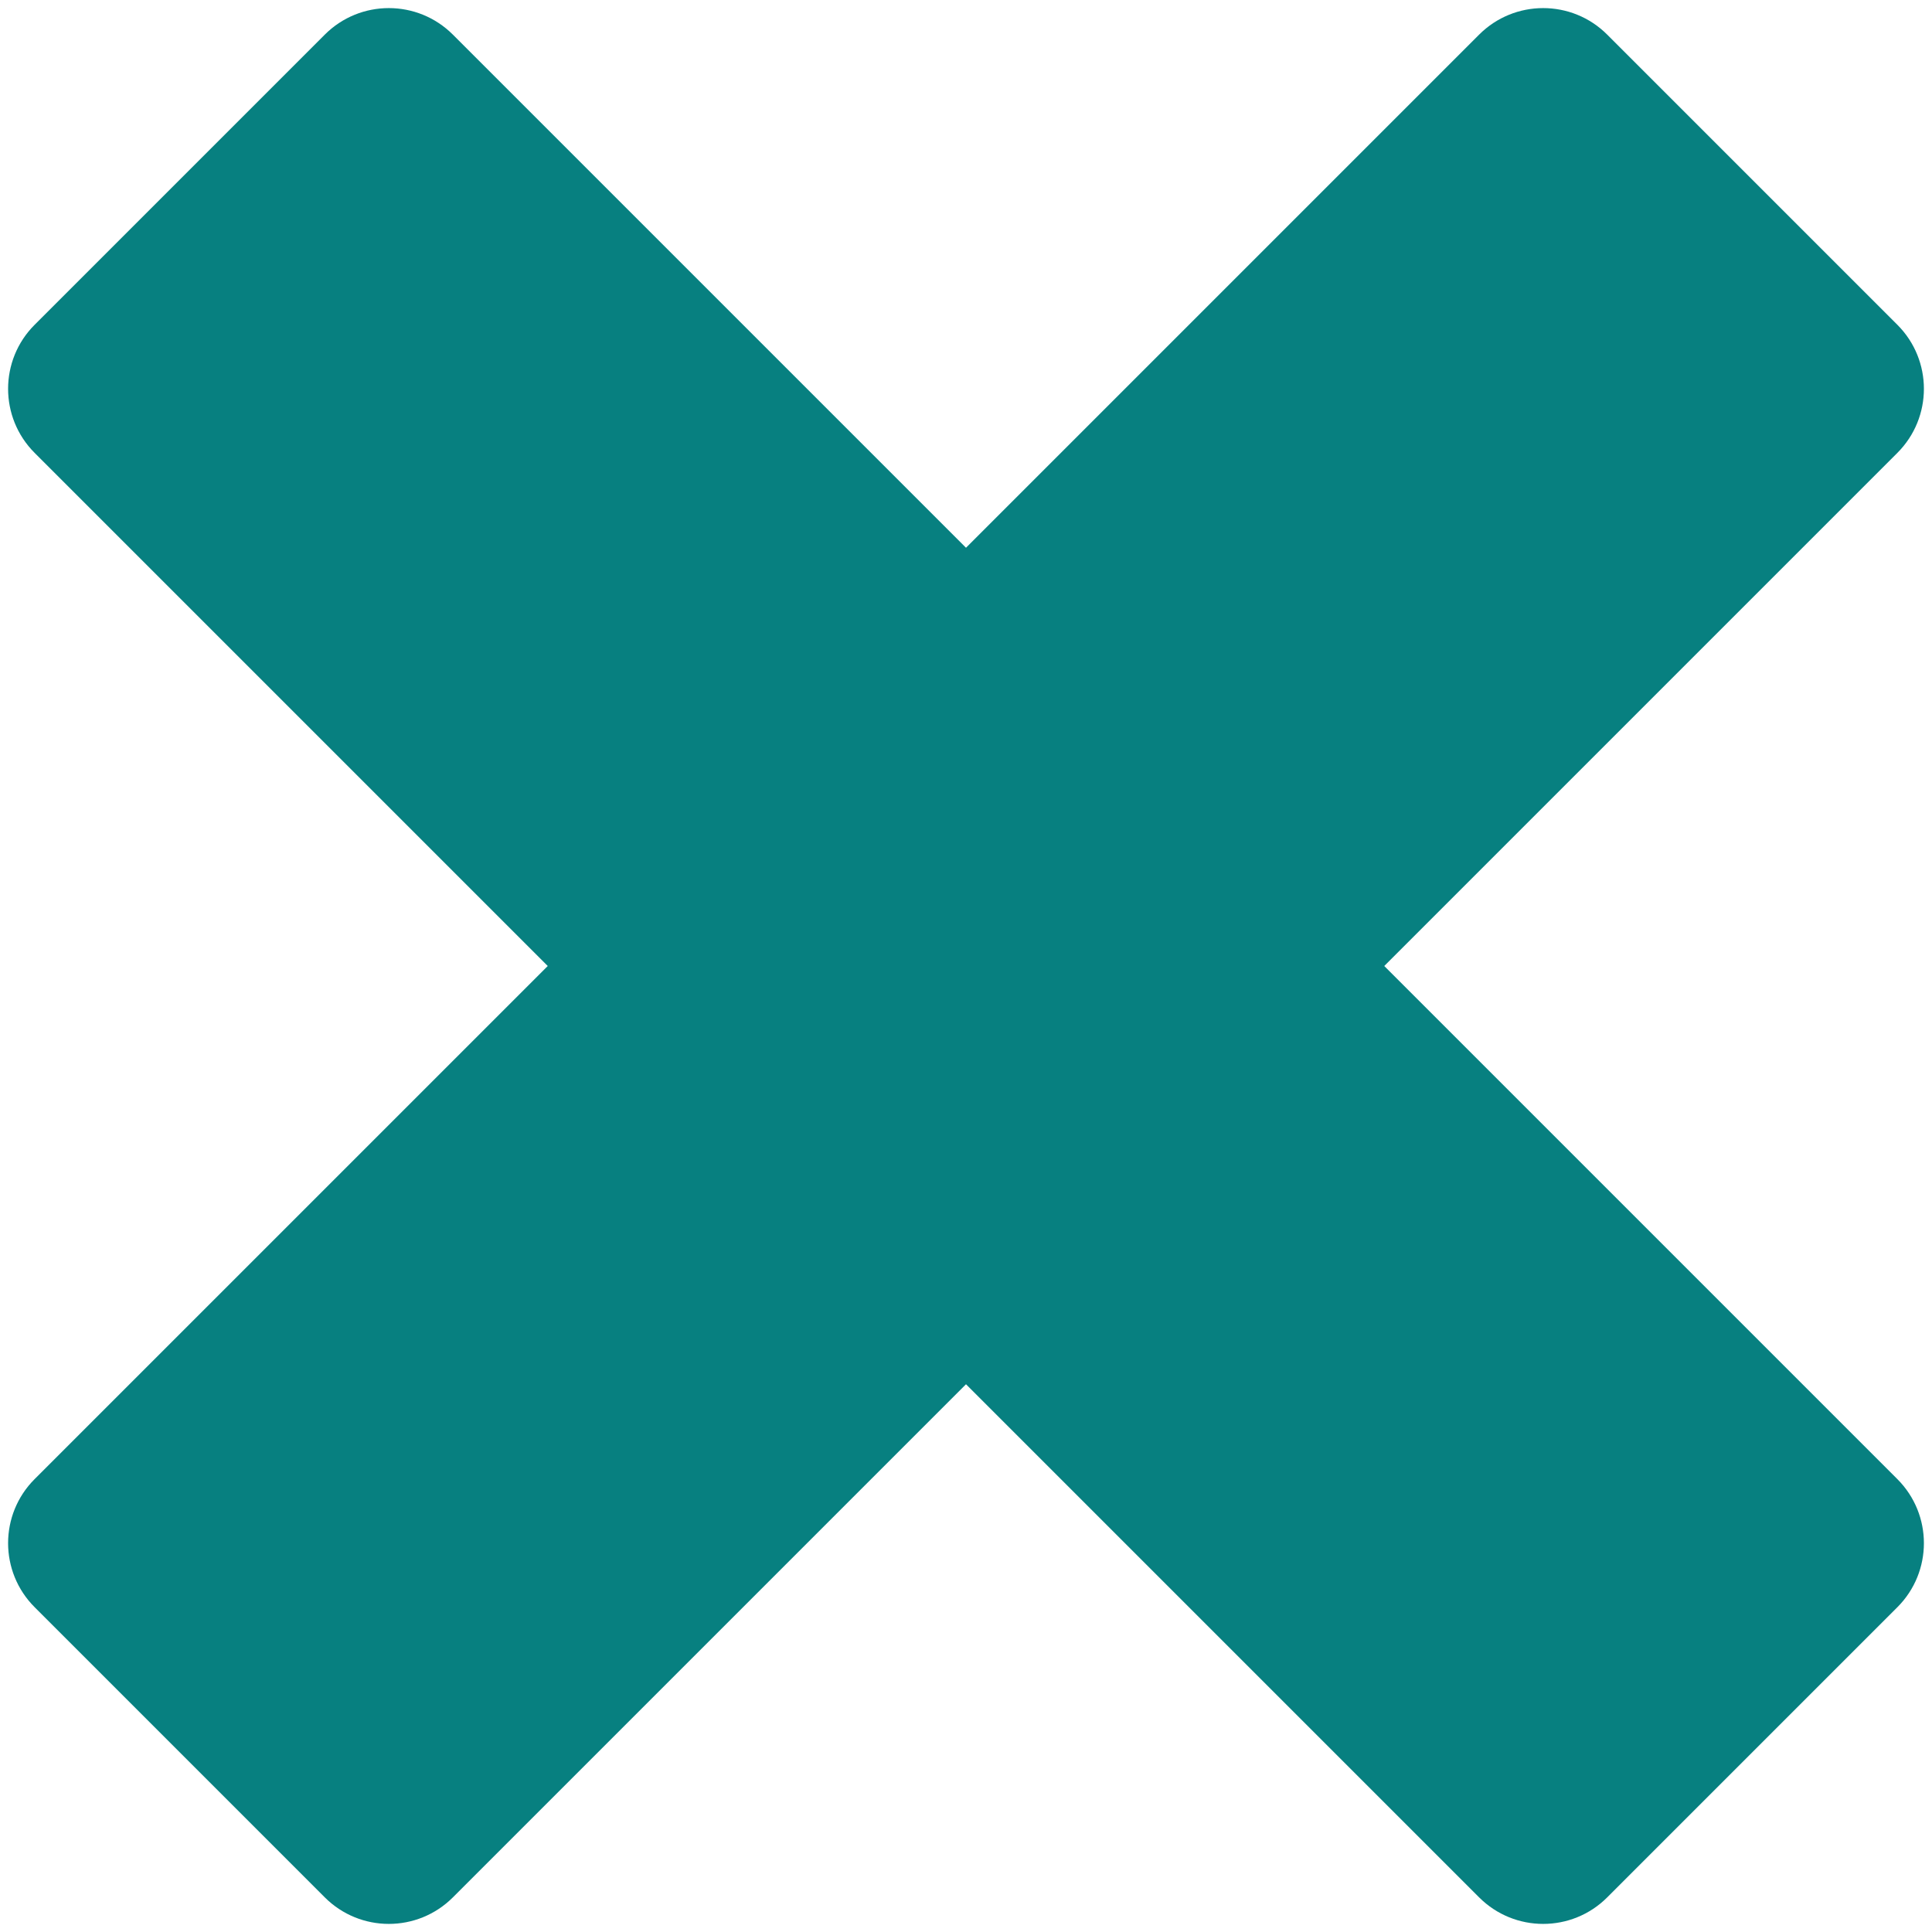
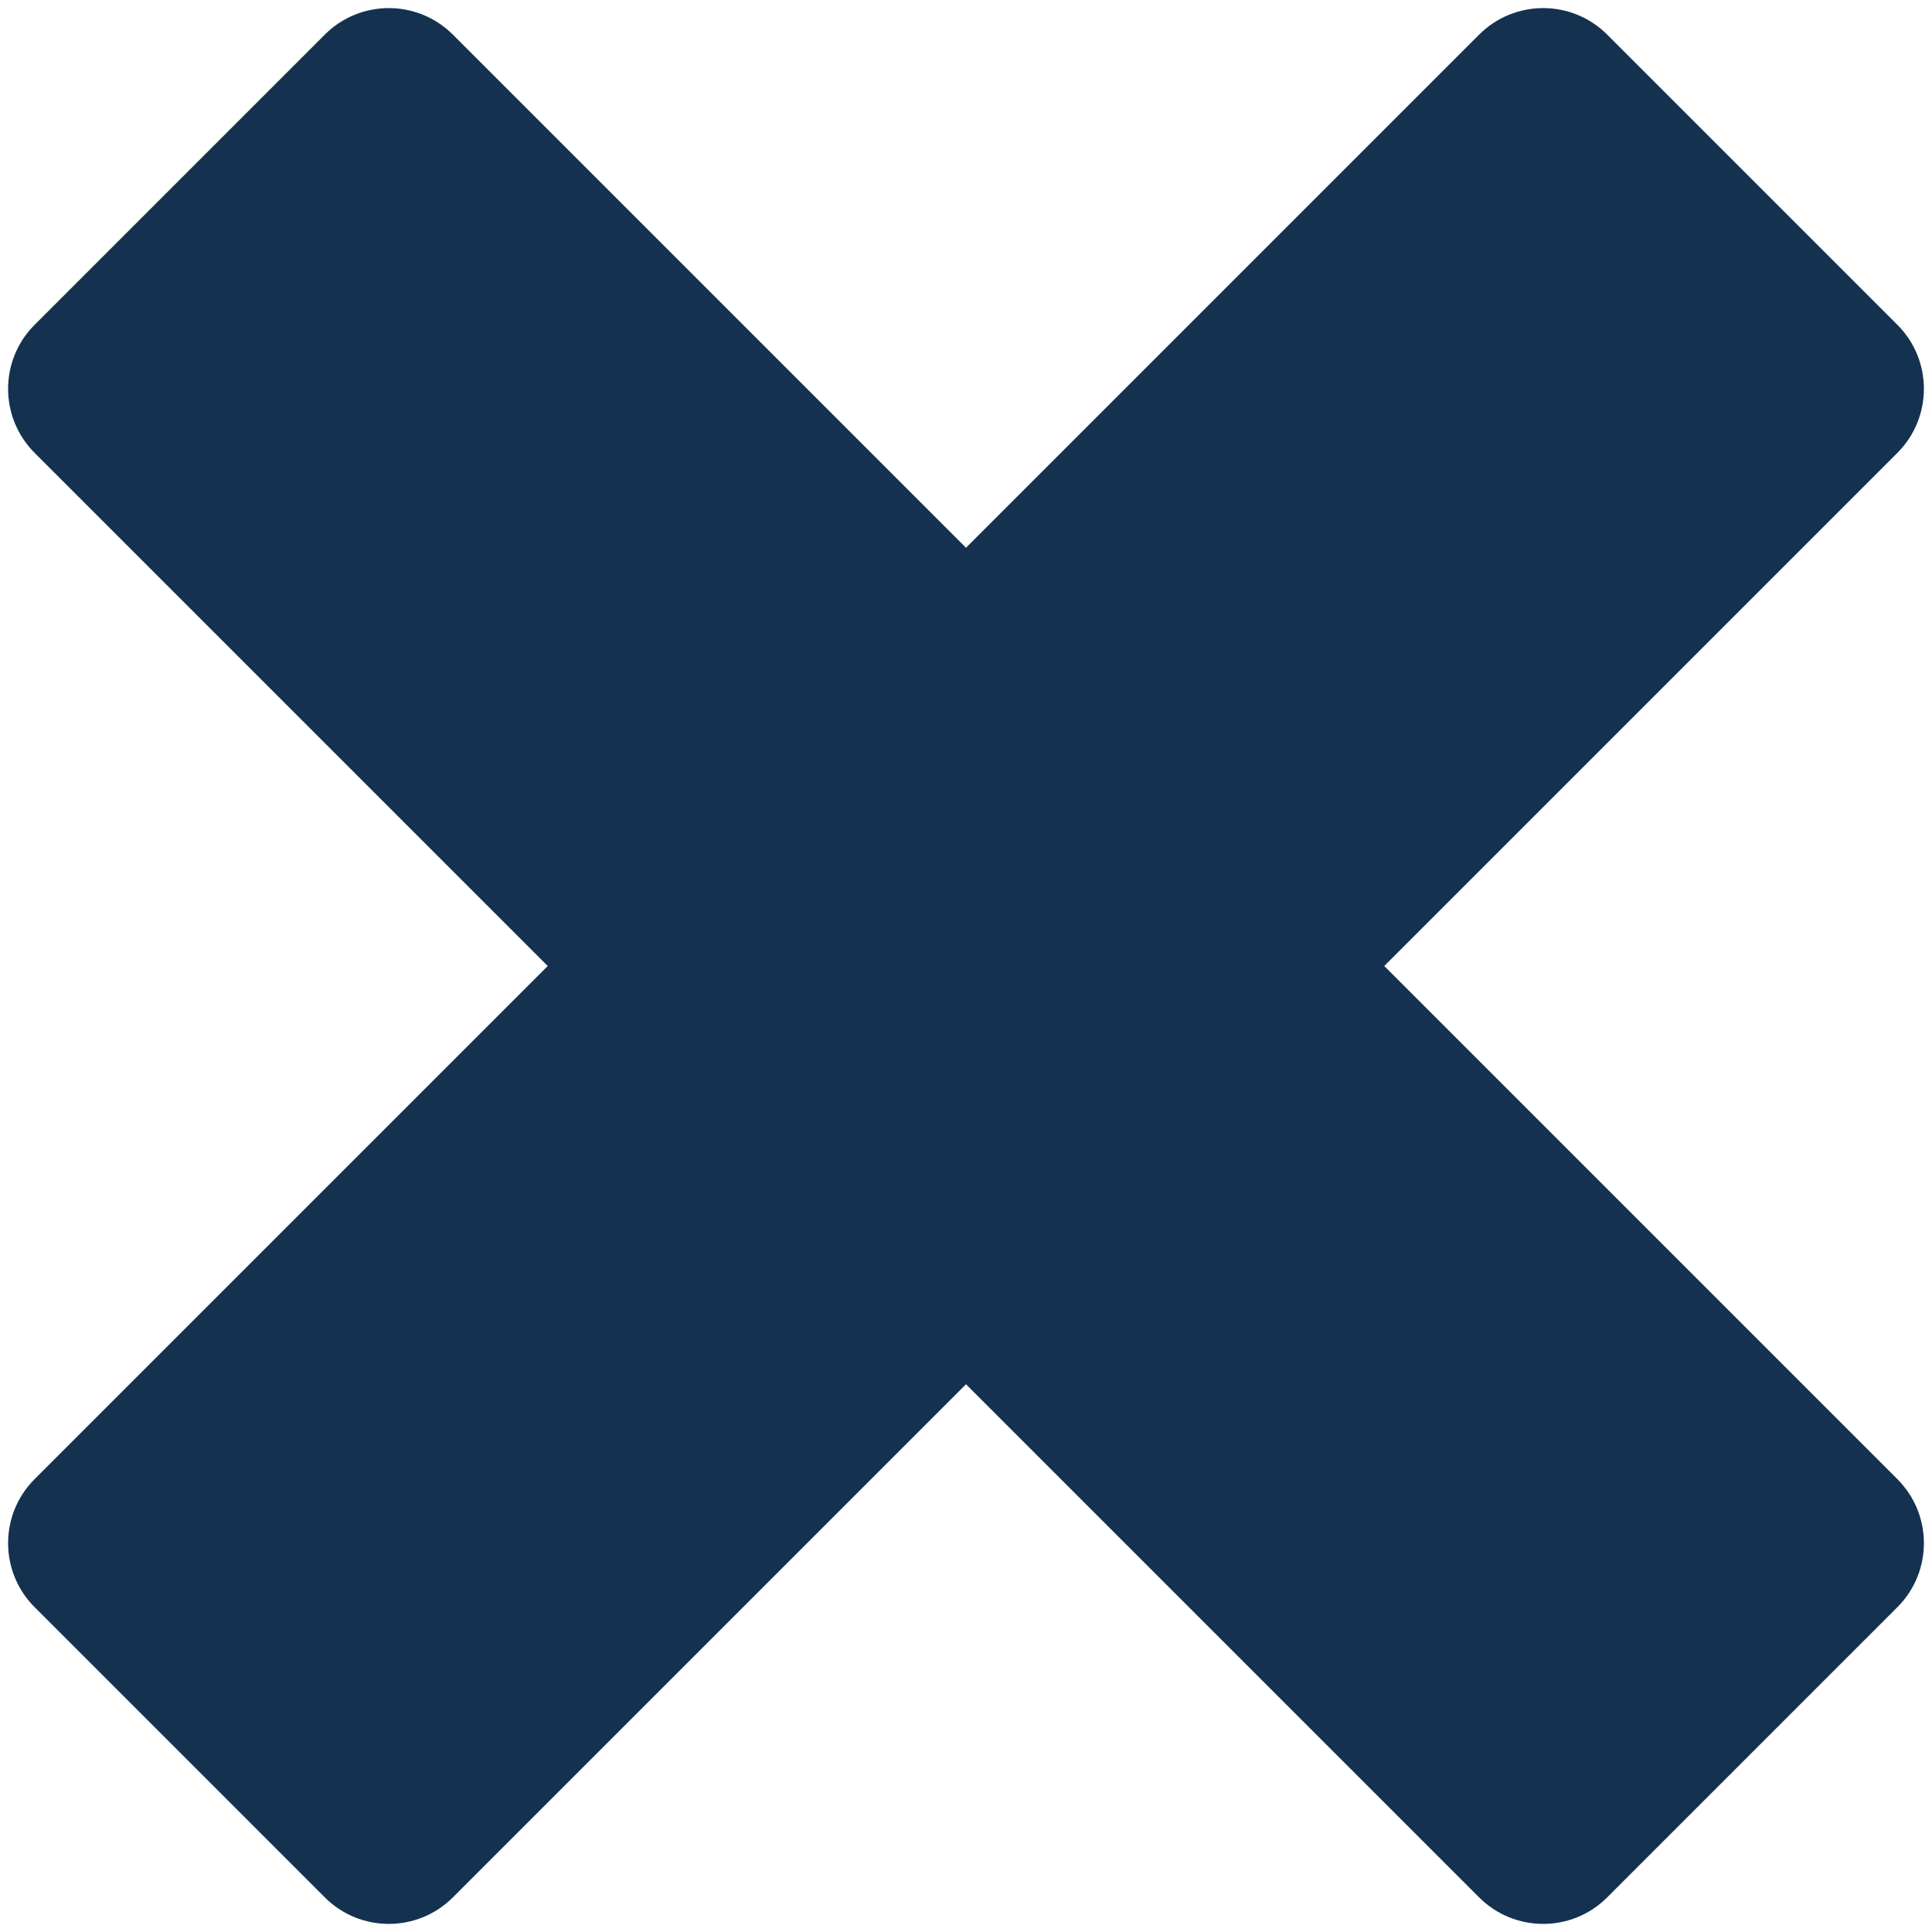
<svg xmlns="http://www.w3.org/2000/svg" width="64" height="64">
-   <path d="M15.002 1.147 32 18.145 48.998 1.147a3 3 0 0 1 4.243 0l9.612 9.612a3 3 0 0 1 0 4.243L45.855 32l16.998 16.998a3 3 0 0 1 0 4.243l-9.612 9.612a3 3 0 0 1-4.243 0L32 45.855 15.002 62.853a3 3 0 0 1-4.243 0L1.147 53.24a3 3 0 0 1 0-4.243L18.145 32 1.147 15.002a3 3 0 0 1 0-4.243l9.612-9.612a3 3 0 0 1 4.243 0Z" fill="#078080" fill-rule="evenodd" />
+   <path d="M15.002 1.147 32 18.145 48.998 1.147a3 3 0 0 1 4.243 0l9.612 9.612a3 3 0 0 1 0 4.243L45.855 32l16.998 16.998a3 3 0 0 1 0 4.243l-9.612 9.612a3 3 0 0 1-4.243 0L32 45.855 15.002 62.853a3 3 0 0 1-4.243 0L1.147 53.24a3 3 0 0 1 0-4.243L18.145 32 1.147 15.002a3 3 0 0 1 0-4.243l9.612-9.612a3 3 0 0 1 4.243 0Z" fill="#143250" fill-rule="evenodd" />
</svg>
